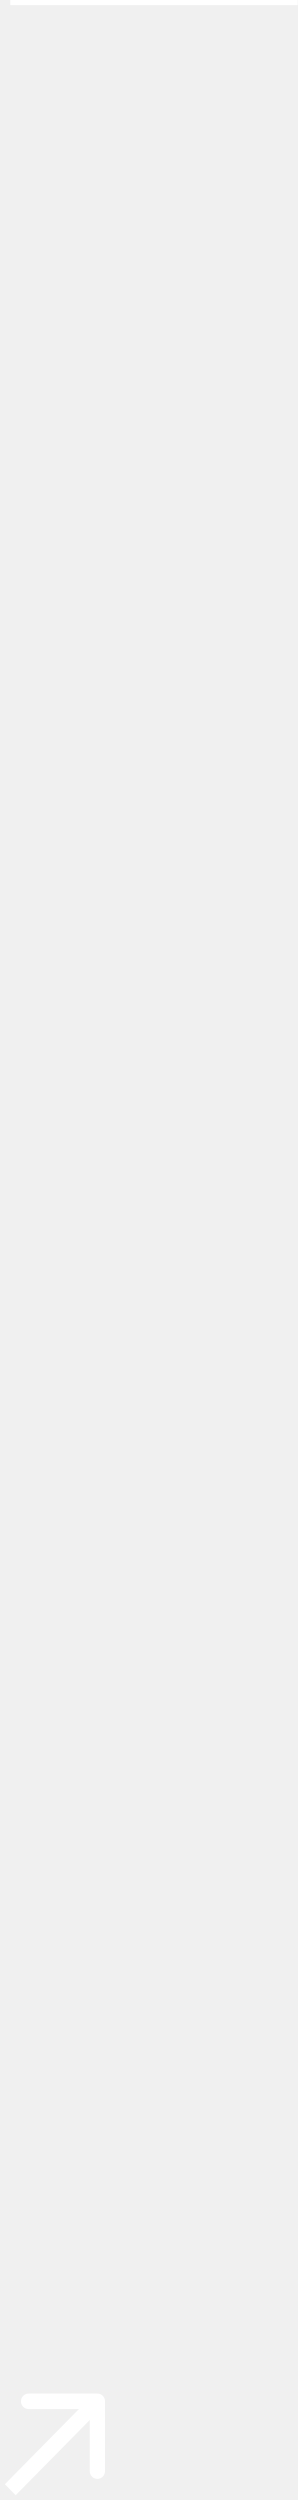
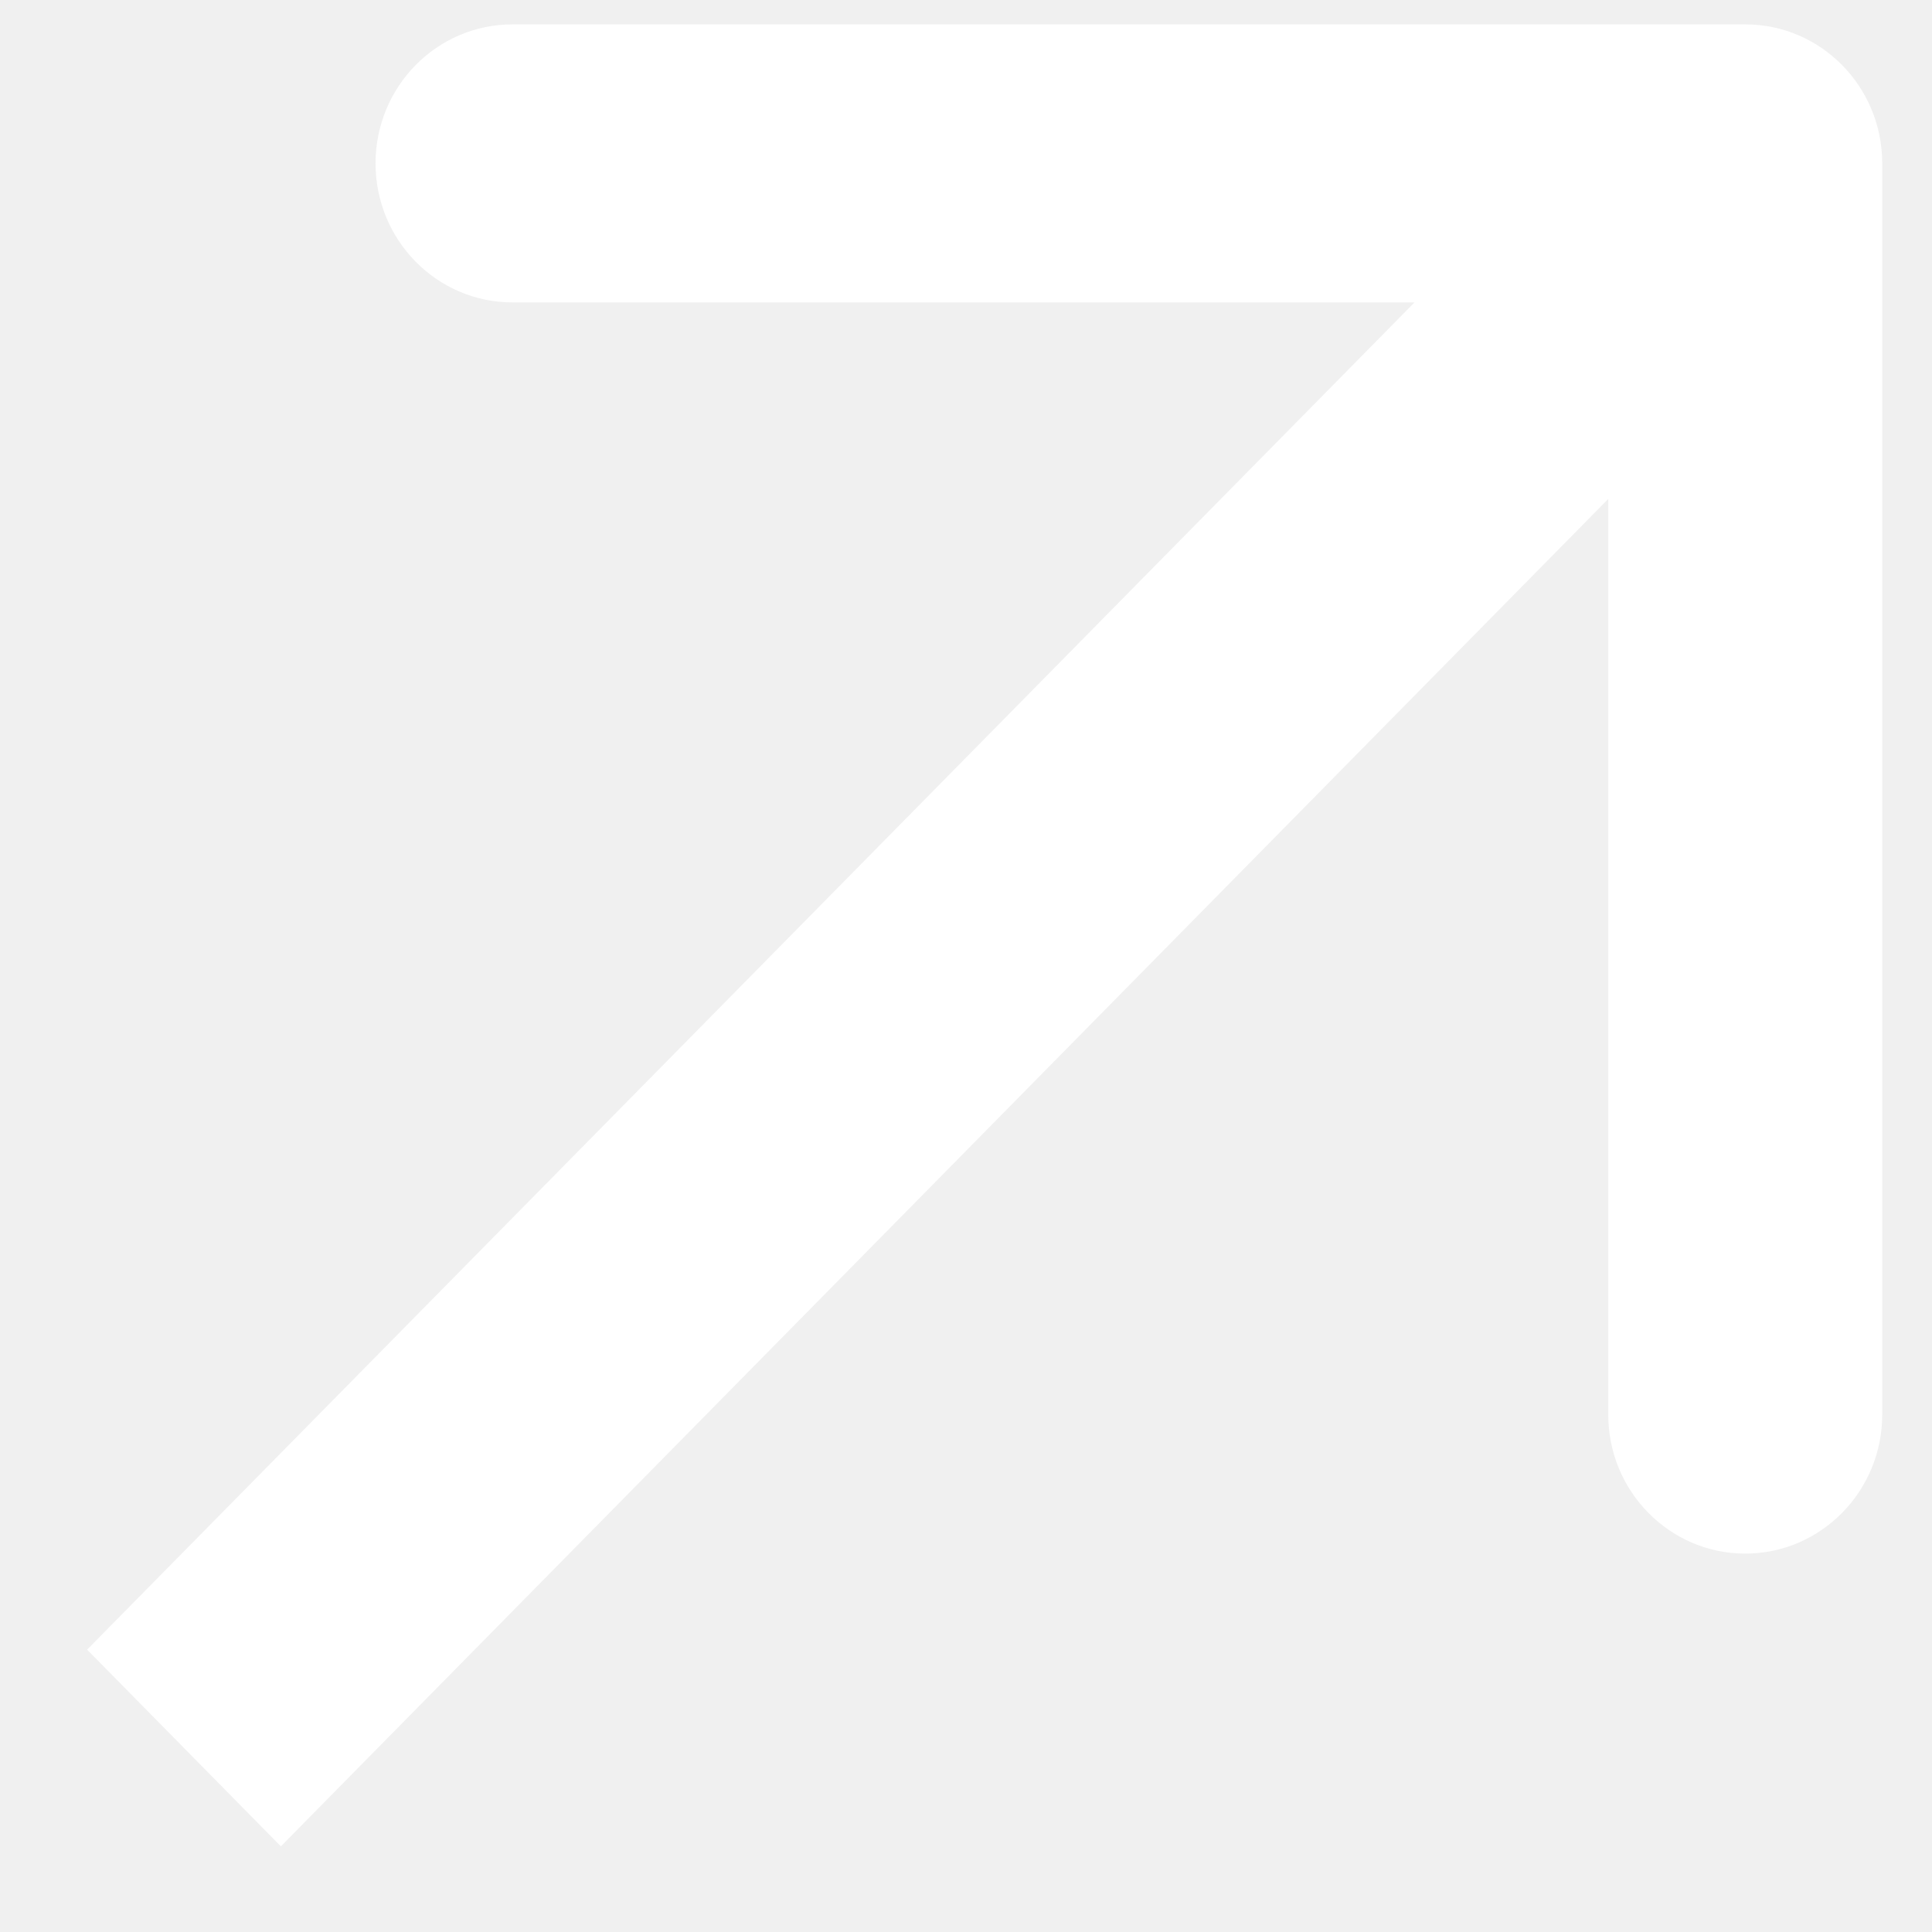
- <svg xmlns="http://www.w3.org/2000/svg" width="58" height="487" viewBox="0 0 58 487" fill="none">
-   <path d="M20.459 467.776C20.459 466.941 19.792 466.265 18.97 466.265L5.571 466.265C4.748 466.265 4.082 466.941 4.082 467.776C4.082 468.61 4.748 469.287 5.571 469.287H17.481V481.376C17.481 482.21 18.148 482.887 18.97 482.887C19.792 482.887 20.459 482.21 20.459 481.376L20.459 467.776ZM3.053 486.069L20.022 468.844L17.917 466.707L0.947 483.931L3.053 486.069Z" fill="white" />
-   <line x1="2" y1="0.5" x2="58" y2="0.5" stroke="white" />
+ <svg xmlns="http://www.w3.org/2000/svg" width="21" height="21" viewBox="0 0 21 21" fill="none">
+   <path d="M20.459 1.776C20.459 0.941 19.792 0.265 18.97 0.265L5.571 0.265C4.748 0.265 4.082 0.941 4.082 1.776C4.082 2.61 4.748 3.287 5.571 3.287H17.481V15.376C17.481 16.21 18.148 16.887 18.97 16.887C19.792 16.887 20.459 16.21 20.459 15.376L20.459 1.776ZM3.053 20.069L20.022 2.844L17.917 0.707L0.947 17.931L3.053 20.069Z" fill="white" />
</svg>
